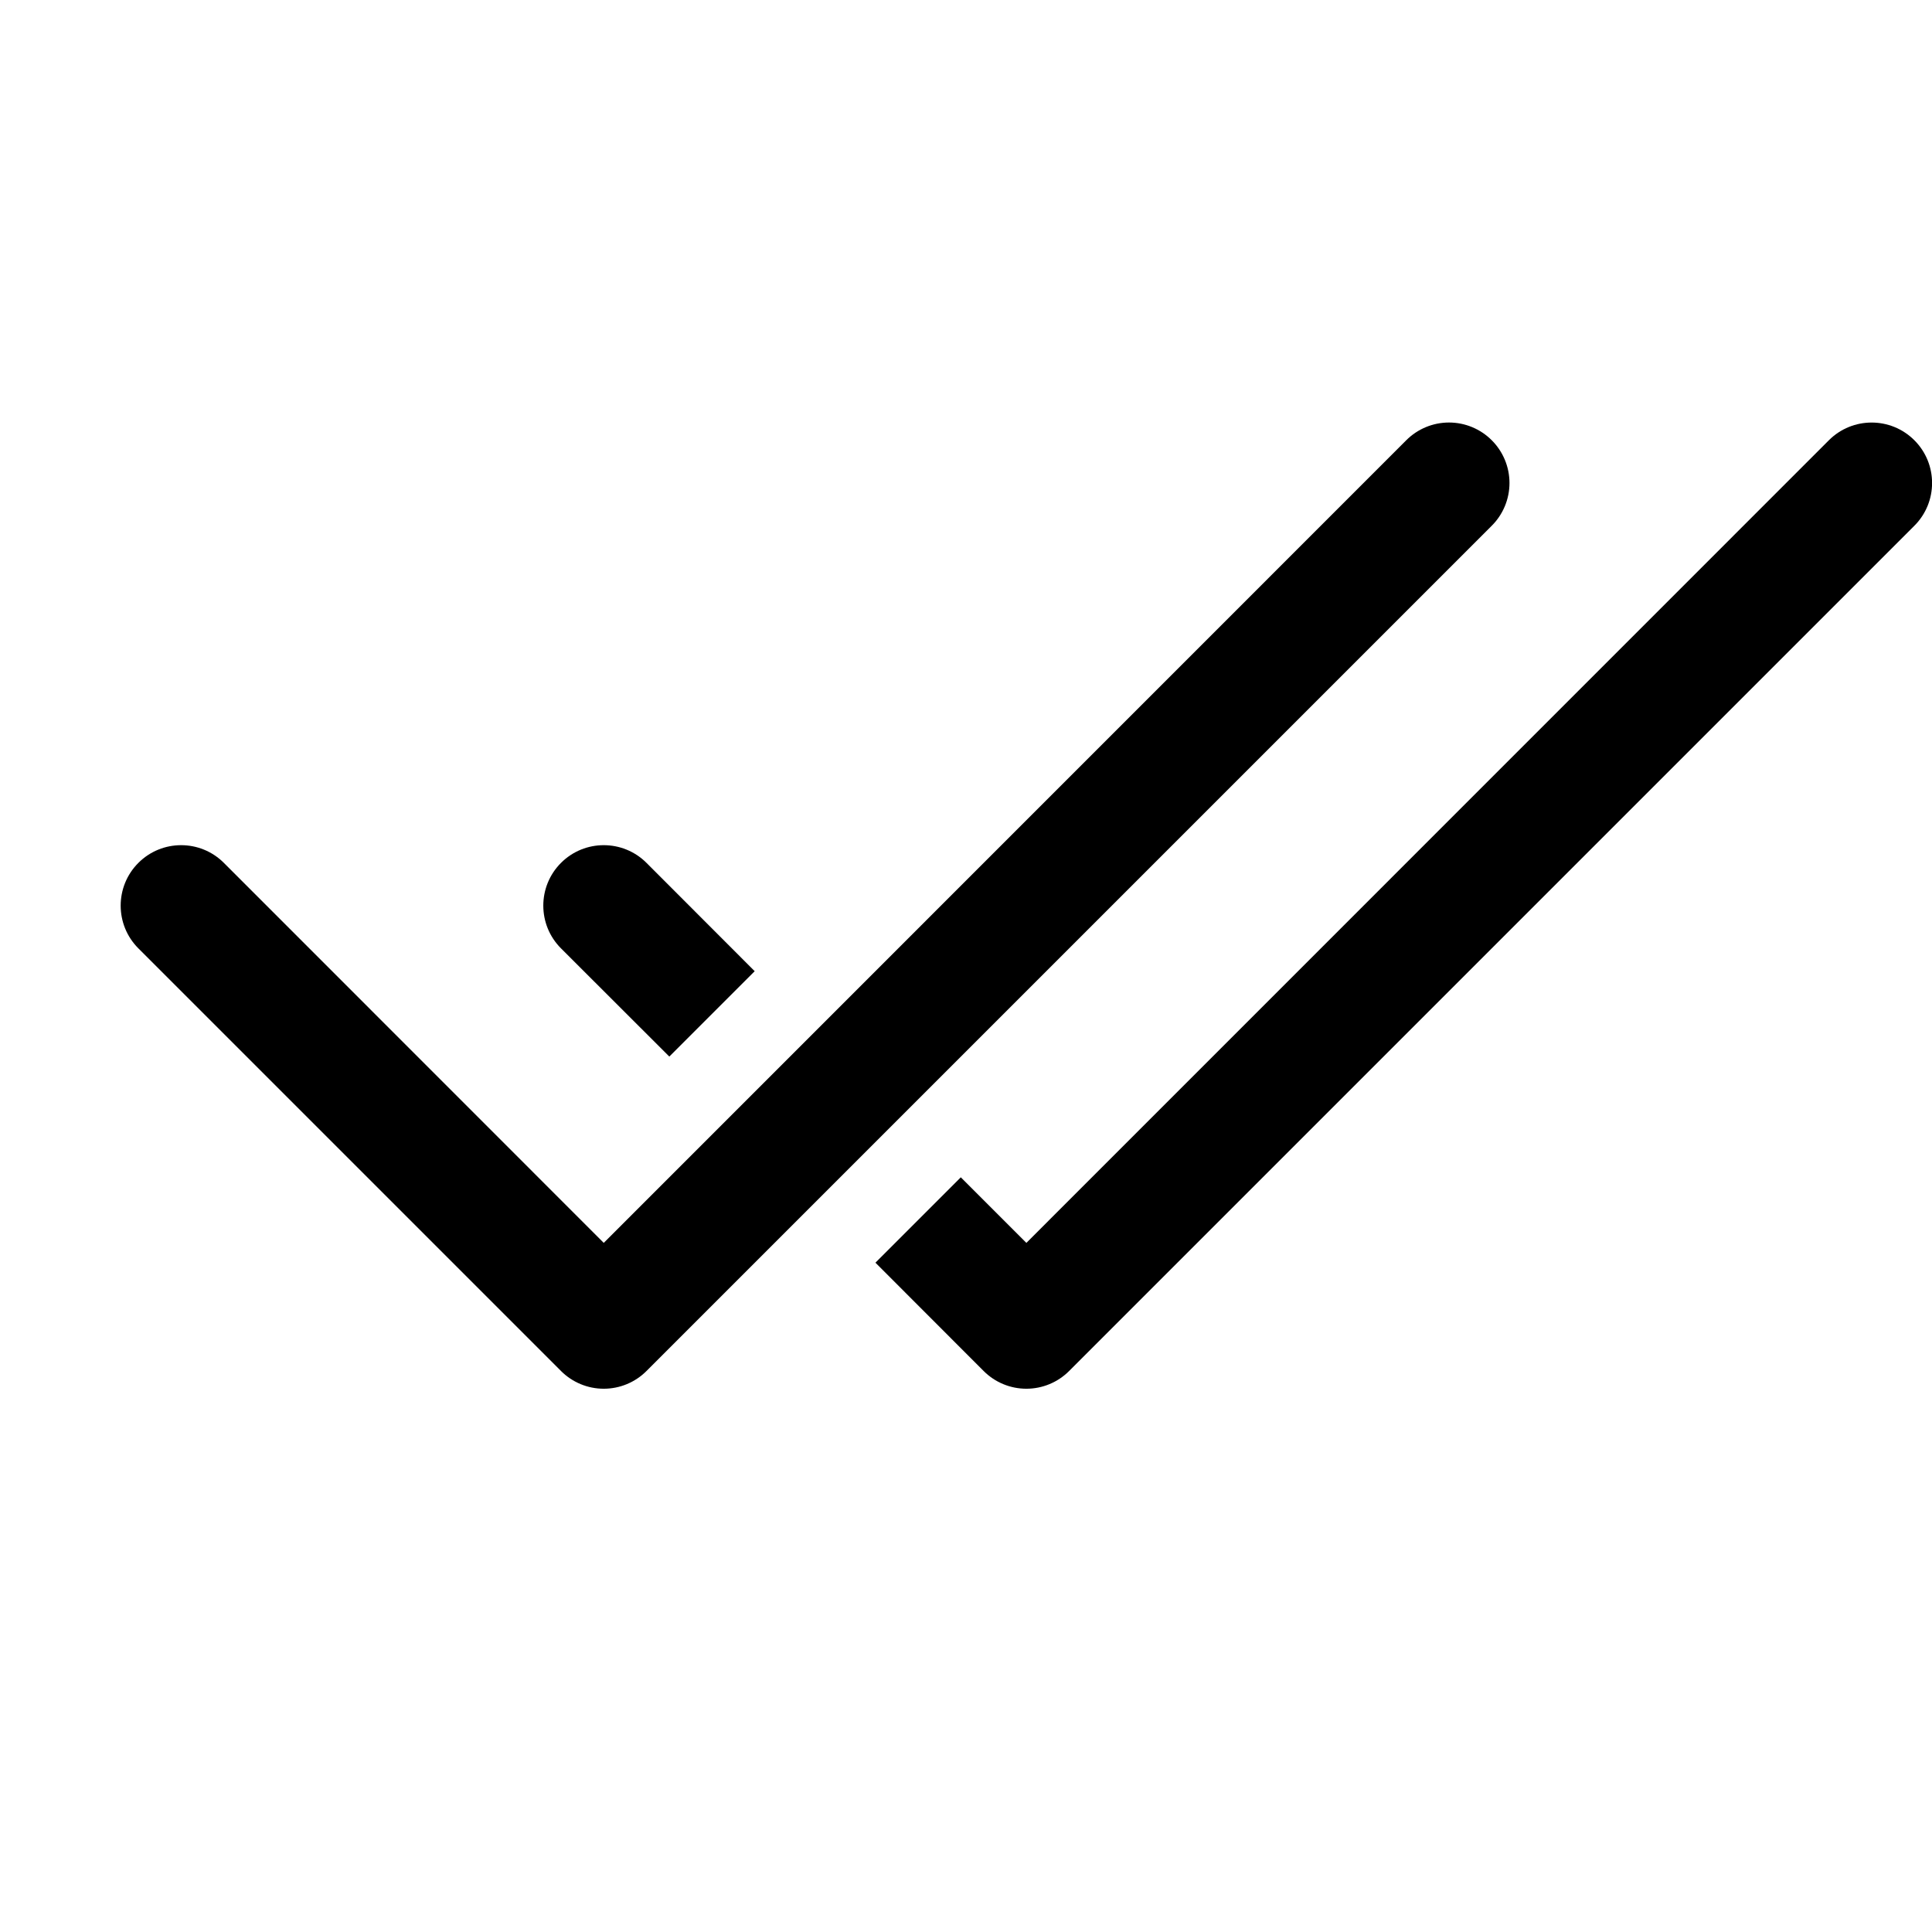
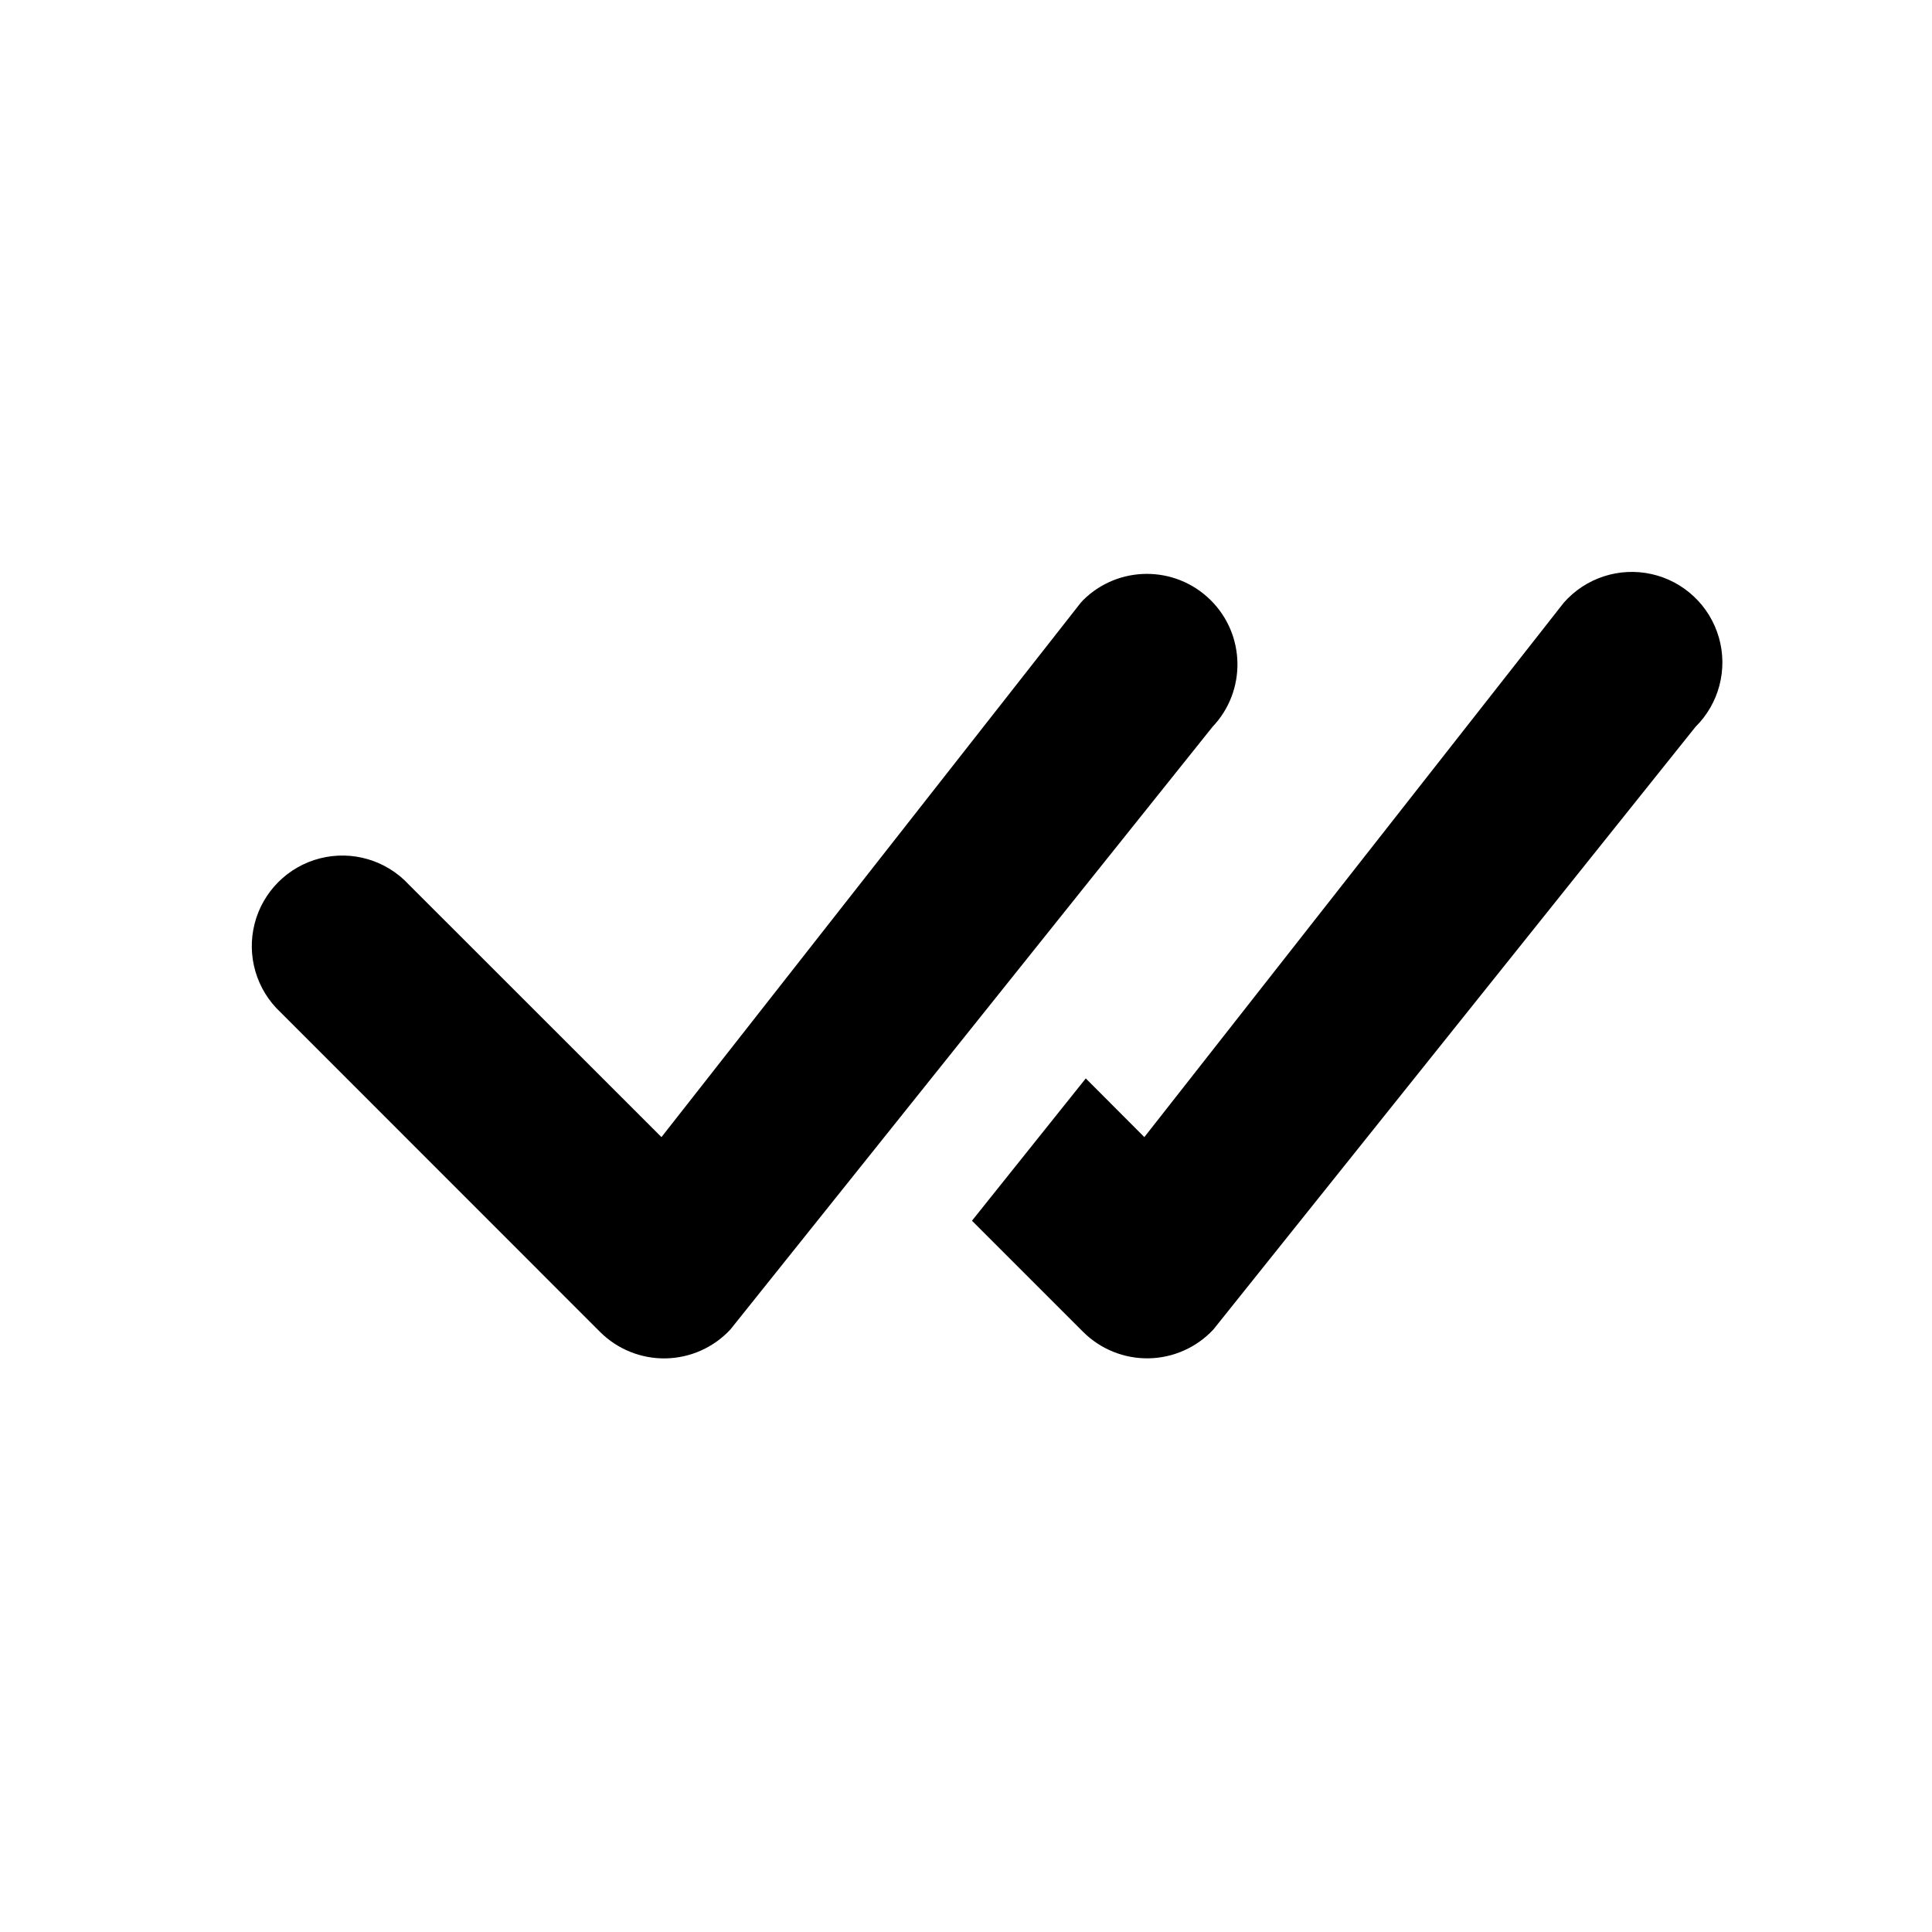
<svg xmlns="http://www.w3.org/2000/svg" class="bi bi-check-all" width="1em" height="1em" viewBox="0 0 16 16" fill="currentColor">
-   <path fill-rule="evenodd" d="M12.354 3.646a.5.5 0 0 1 0 .708l-7 7a.5.5 0 0 1-.708 0l-3.5-3.5a.5.5 0 1 1 .708-.708L5 10.293l6.646-6.647a.5.5 0 0 1 .708 0z" clip-rule="evenodd" />
-   <path d="M6.25 8.043l-.896-.897a.5.5 0 1 0-.708.708l.897.896.707-.707zm1 2.414l.896.897a.5.5 0 0 0 .708 0l7-7a.5.5 0 0 0-.708-.708L8.5 10.293l-.543-.543-.707.707z" />
+   <path fill-rule="evenodd" d="M8.97 4.97a.75.75 0 0 1 1.071 1.05l-3.992 4.99a.75.75 0 0 1-1.08.02L2.324 8.384a.75.75 0 1 1 1.06-1.06l2.094 2.093L8.95 4.992a.252.252 0 0 1 .02-.022zm-.92 5.14l.92.92a.75.75 0 0 0 1.079-.02l3.992-4.99a.75.75 0 1 0-1.091-1.028L9.477 9.417l-.485-.486-.943 1.179z" clip-rule="evenodd" />
</svg>
